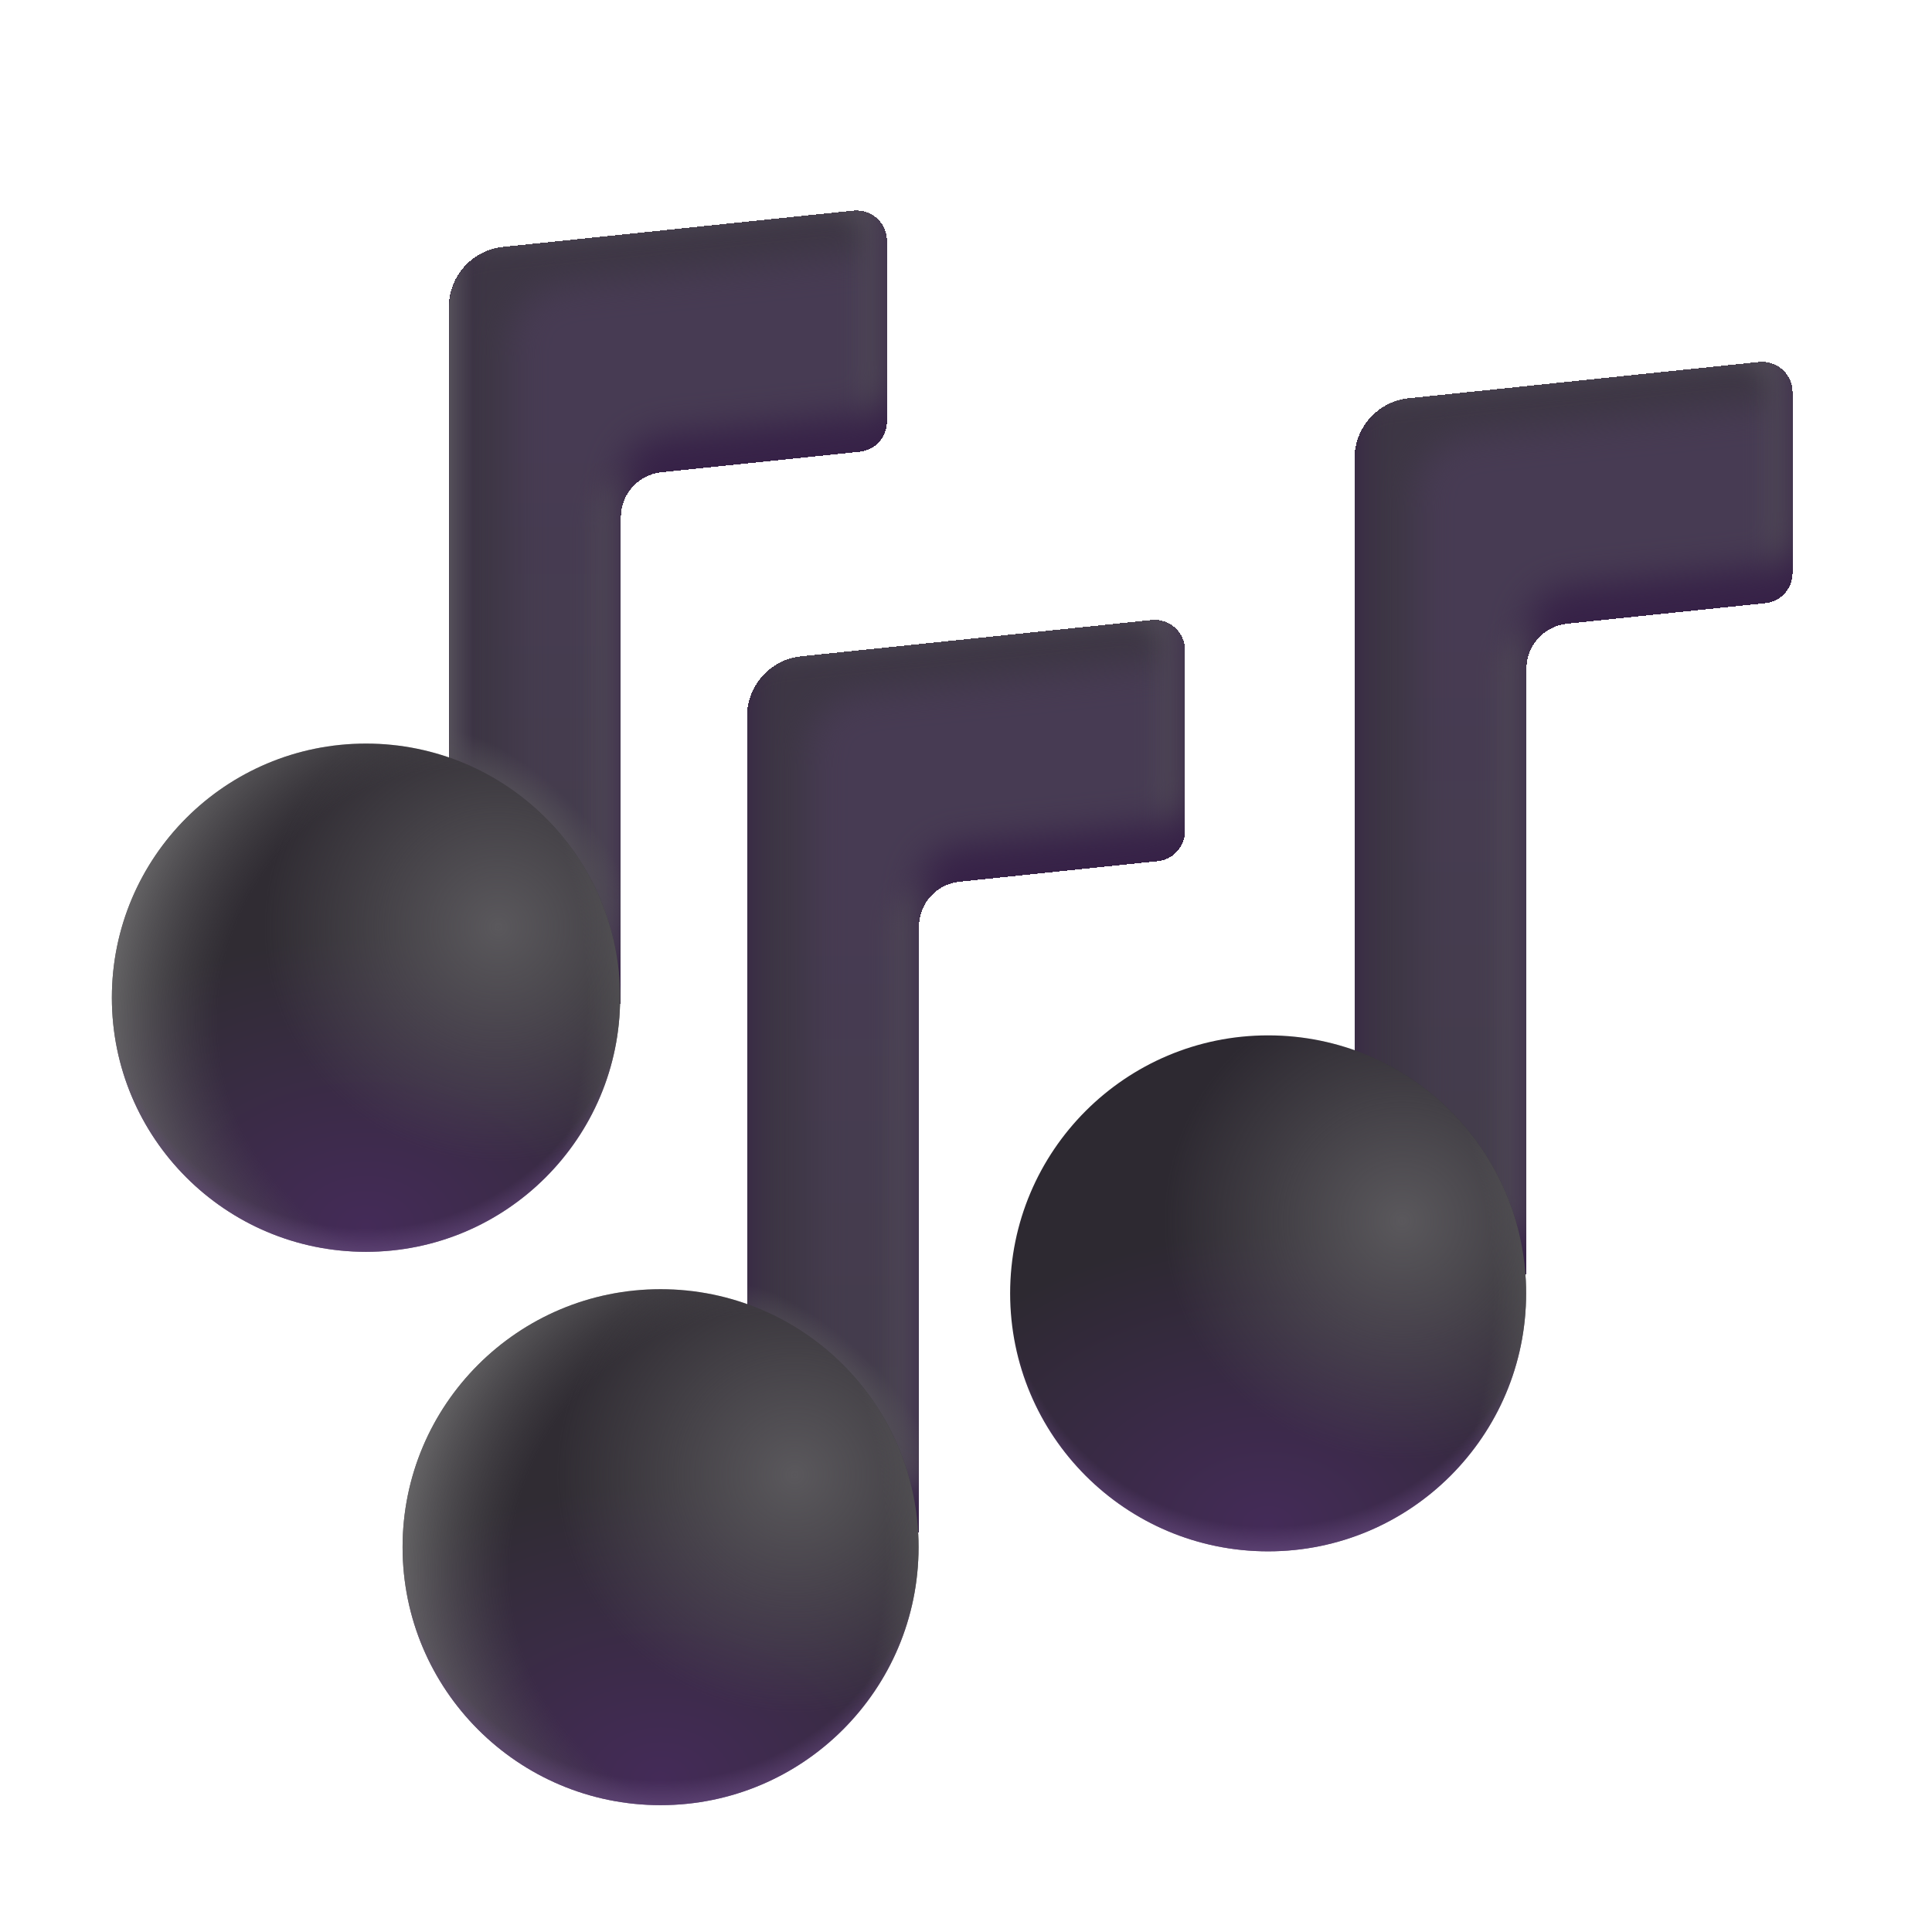
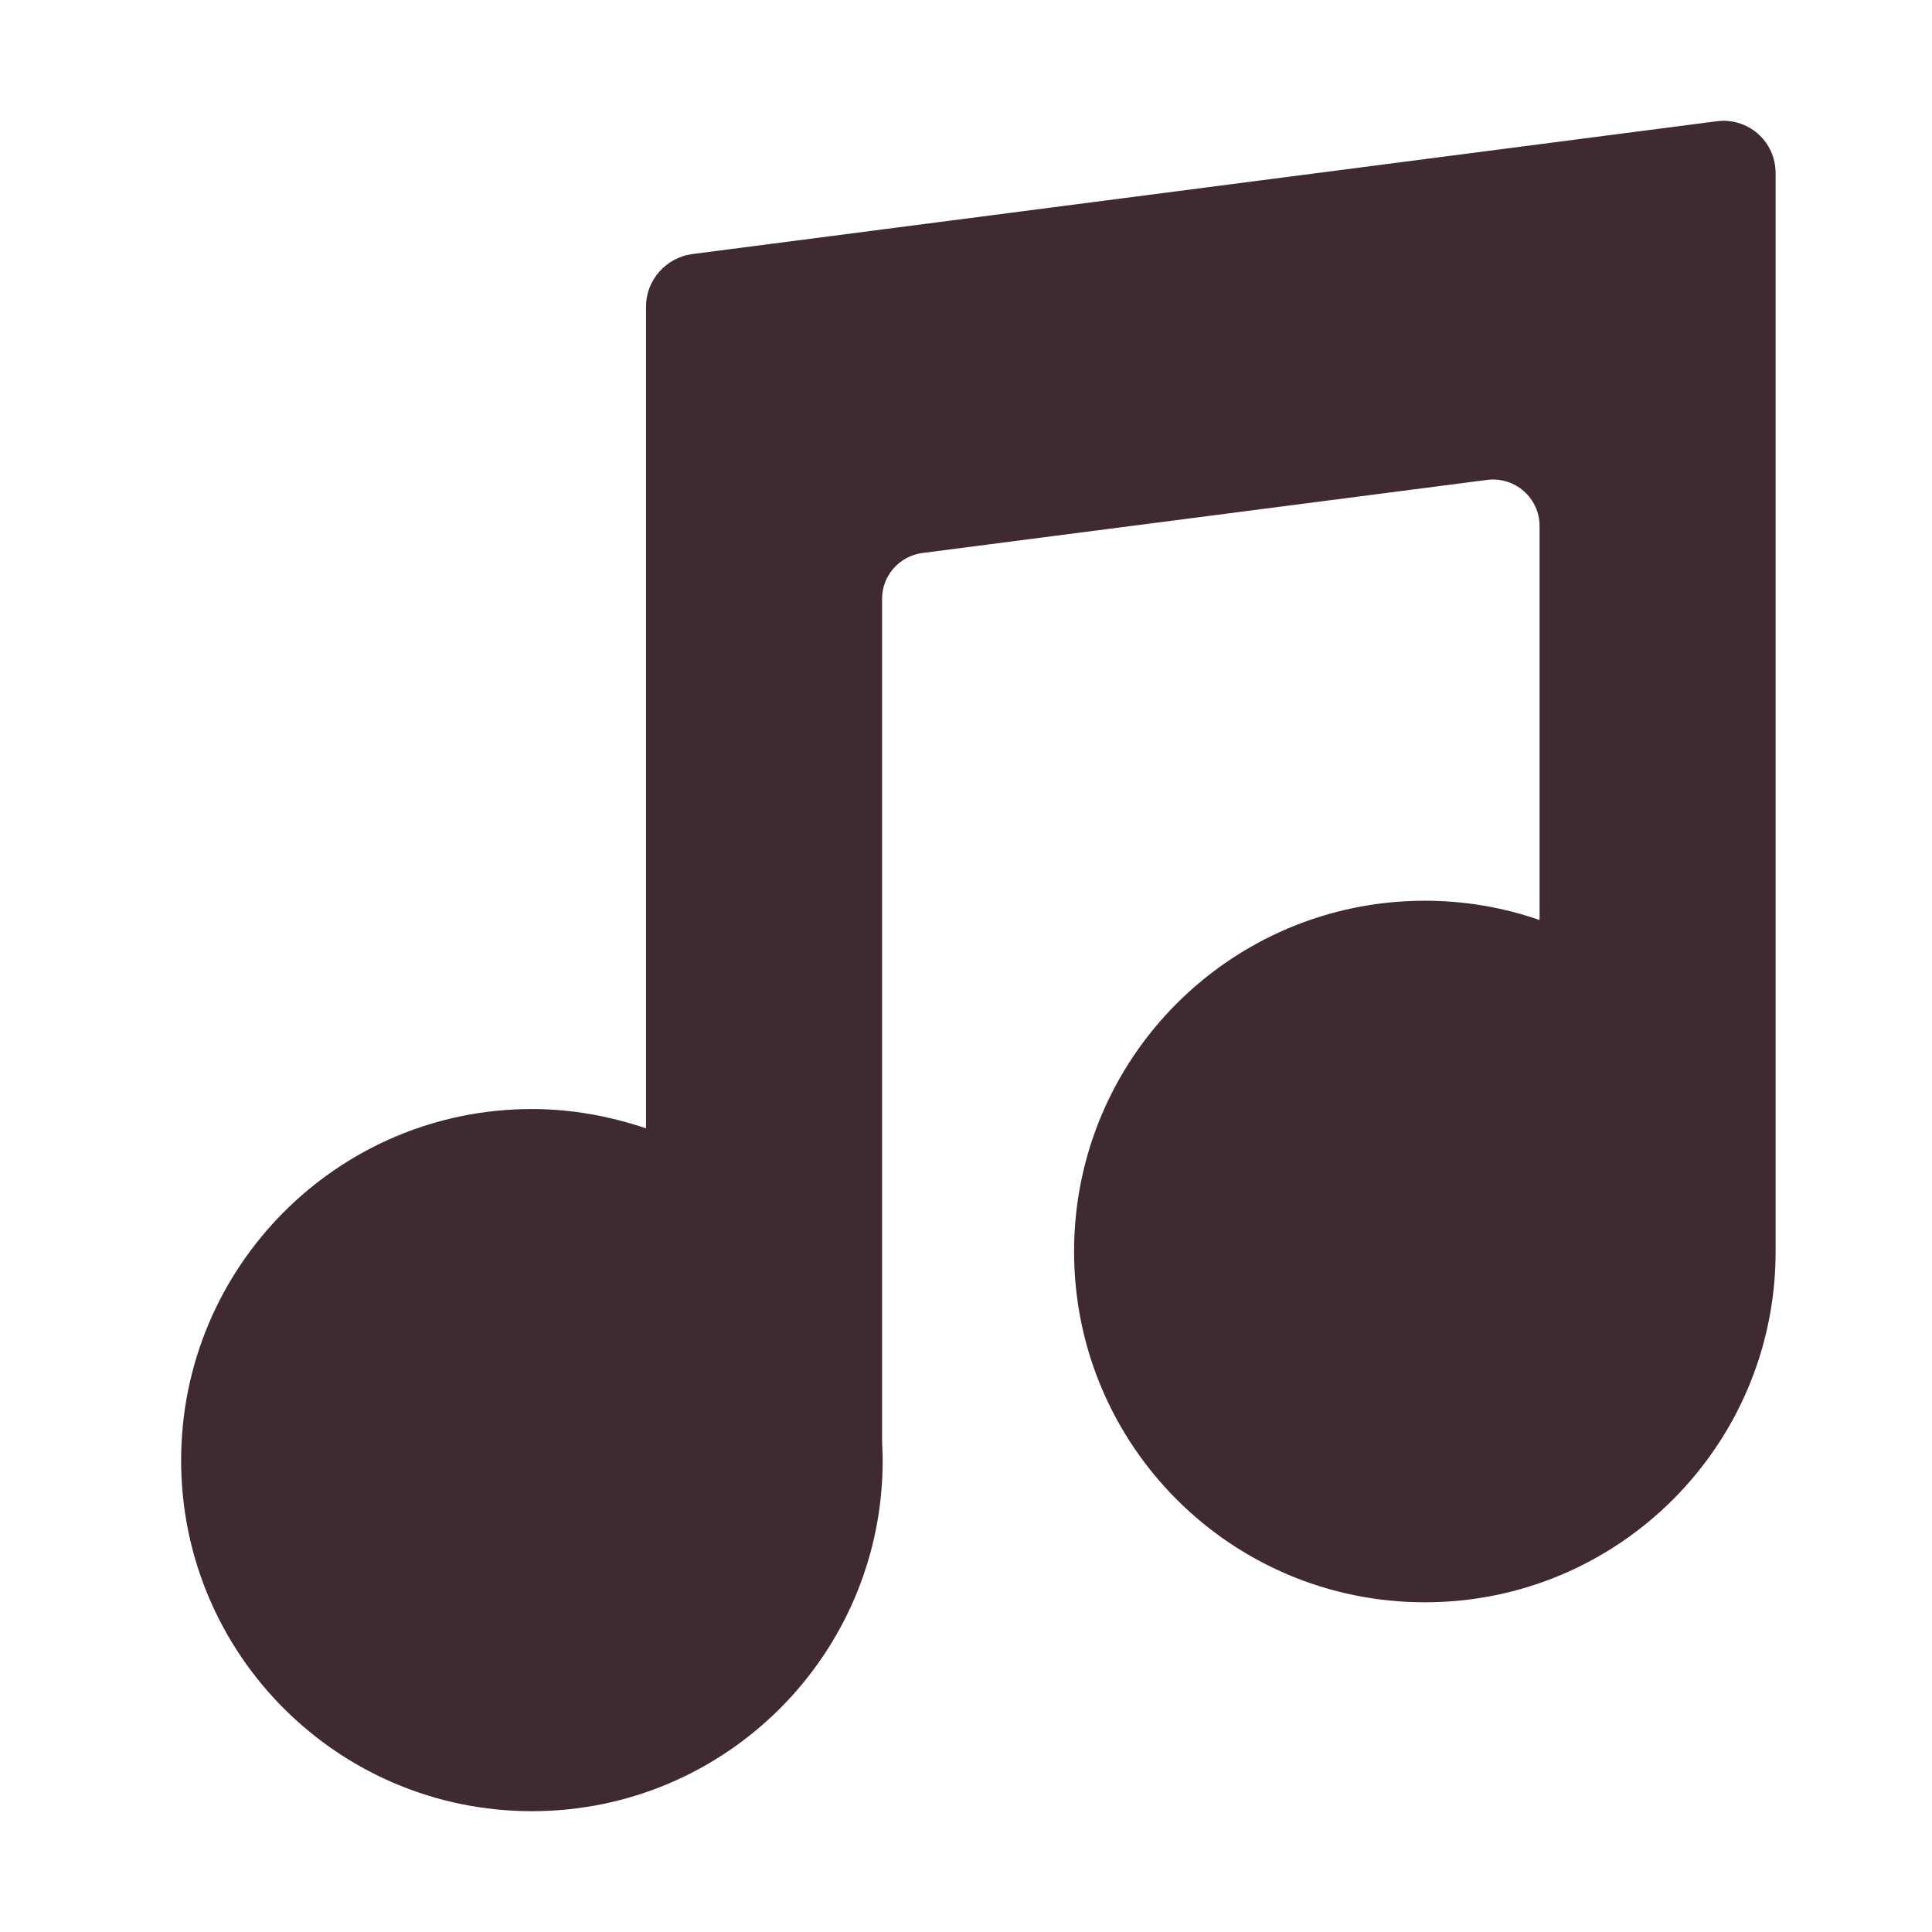
<svg xmlns="http://www.w3.org/2000/svg" width="32" height="32" viewBox="0 0 32 32" fill="none">
-   <g filter="url(#filter0_iii_18_18069)">
-     <path d="M19.173 14.257C19.427 14.231 19.621 14.016 19.621 13.76L19.621 10.773C19.621 10.477 19.364 10.245 19.07 10.276L13.276 10.876C12.766 10.929 12.379 11.358 12.379 11.871V25.375H15.215V15.344C15.215 14.959 15.505 14.637 15.888 14.598L19.173 14.257Z" fill="url(#paint0_linear_18_18069)" />
-   </g>
-   <path d="M19.173 14.257C19.427 14.231 19.621 14.016 19.621 13.76L19.621 10.773C19.621 10.477 19.364 10.245 19.07 10.276L13.276 10.876C12.766 10.929 12.379 11.358 12.379 11.871V25.375H15.215V15.344C15.215 14.959 15.505 14.637 15.888 14.598L19.173 14.257Z" fill="url(#paint1_radial_18_18069)" />
-   <g filter="url(#filter1_iii_18_18069)">
-     <path d="M29.235 9.984C29.49 9.958 29.684 9.743 29.684 9.487L29.684 6.5C29.684 6.203 29.427 5.972 29.132 6.002L23.338 6.602C22.829 6.655 22.441 7.085 22.441 7.597V21.102H25.277V11.07C25.277 10.686 25.568 10.364 25.95 10.324L29.235 9.984Z" fill="url(#paint2_linear_18_18069)" />
-   </g>
-   <g filter="url(#filter2_iii_18_18069)">
-     <path d="M29.235 9.984C29.49 9.958 29.684 9.743 29.684 9.487L29.684 6.5C29.684 6.203 29.427 5.972 29.132 6.002L23.338 6.602C22.829 6.655 22.441 7.085 22.441 7.597V21.102H25.277V11.07C25.277 10.686 25.568 10.364 25.95 10.324L29.235 9.984Z" fill="url(#paint3_linear_18_18069)" />
-   </g>
-   <g filter="url(#filter3_iii_18_18069)">
-     <path d="M14.235 7.476C14.49 7.45 14.684 7.235 14.684 6.979L14.684 3.992C14.684 3.695 14.427 3.464 14.132 3.495L8.338 4.095C7.829 4.147 7.441 4.577 7.441 5.089V16.625H10.277V8.562C10.277 8.178 10.568 7.856 10.95 7.816L14.235 7.476Z" fill="url(#paint4_linear_18_18069)" />
-   </g>
-   <path d="M14.235 7.476C14.49 7.45 14.684 7.235 14.684 6.979L14.684 3.992C14.684 3.695 14.427 3.464 14.132 3.495L8.338 4.095C7.829 4.147 7.441 4.577 7.441 5.089V16.625H10.277V8.562C10.277 8.178 10.568 7.856 10.95 7.816L14.235 7.476Z" fill="url(#paint5_linear_18_18069)" />
-   <path d="M14.235 7.476C14.49 7.45 14.684 7.235 14.684 6.979L14.684 3.992C14.684 3.695 14.427 3.464 14.132 3.495L8.338 4.095C7.829 4.147 7.441 4.577 7.441 5.089V16.625H10.277V8.562C10.277 8.178 10.568 7.856 10.95 7.816L14.235 7.476Z" fill="url(#paint6_radial_18_18069)" />
-   <circle cx="10.941" cy="25.626" r="4.273" fill="url(#paint7_radial_18_18069)" />
-   <circle cx="10.941" cy="25.626" r="4.273" fill="url(#paint8_radial_18_18069)" />
-   <circle cx="10.941" cy="25.626" r="4.273" fill="url(#paint9_radial_18_18069)" />
-   <circle cx="10.941" cy="25.626" r="4.273" fill="url(#paint10_radial_18_18069)" />
-   <circle cx="10.941" cy="25.626" r="4.273" fill="url(#paint11_radial_18_18069)" />
-   <circle cx="6.062" cy="16.525" r="4.209" fill="url(#paint12_radial_18_18069)" />
-   <circle cx="6.062" cy="16.525" r="4.209" fill="url(#paint13_radial_18_18069)" />
-   <circle cx="6.062" cy="16.525" r="4.209" fill="url(#paint14_radial_18_18069)" />
-   <circle cx="6.062" cy="16.525" r="4.209" fill="url(#paint15_radial_18_18069)" />
-   <circle cx="6.062" cy="16.525" r="4.209" fill="url(#paint16_radial_18_18069)" />
-   <circle cx="21.004" cy="21.422" r="4.273" fill="url(#paint17_radial_18_18069)" />
-   <circle cx="21.004" cy="21.422" r="4.273" fill="url(#paint18_radial_18_18069)" />
-   <circle cx="21.004" cy="21.422" r="4.273" fill="url(#paint19_radial_18_18069)" />
-   <circle cx="21.004" cy="21.422" r="4.273" fill="url(#paint20_radial_18_18069)" />
-   <defs>
-     <filter id="filter0_iii_18_18069" x="11.979" y="9.673" width="8.242" height="16.302" filterUnits="userSpaceOnUse" color-interpolation-filters="sRGB">
-       <feFlood flood-opacity="0" result="BackgroundImageFix" />
-       <feBlend mode="normal" in="SourceGraphic" in2="BackgroundImageFix" result="shape" />
-       <feColorMatrix in="SourceAlpha" type="matrix" values="0 0 0 0 0 0 0 0 0 0 0 0 0 0 0 0 0 0 127 0" result="hardAlpha" />
-       <feOffset dx="1" dy="0.6" />
-       <feGaussianBlur stdDeviation="0.3" />
-       <feComposite in2="hardAlpha" operator="arithmetic" k2="-1" k3="1" />
-       <feColorMatrix type="matrix" values="0 0 0 0 0.239 0 0 0 0 0.212 0 0 0 0 0.267 0 0 0 1 0" />
-       <feBlend mode="normal" in2="shape" result="effect1_innerShadow_18_18069" />
-       <feColorMatrix in="SourceAlpha" type="matrix" values="0 0 0 0 0 0 0 0 0 0 0 0 0 0 0 0 0 0 127 0" result="hardAlpha" />
-       <feOffset dx="-0.4" />
-       <feGaussianBlur stdDeviation="0.2" />
-       <feComposite in2="hardAlpha" operator="arithmetic" k2="-1" k3="1" />
-       <feColorMatrix type="matrix" values="0 0 0 0 0.318 0 0 0 0 0.298 0 0 0 0 0.341 0 0 0 1 0" />
-       <feBlend mode="normal" in2="effect1_innerShadow_18_18069" result="effect2_innerShadow_18_18069" />
-       <feColorMatrix in="SourceAlpha" type="matrix" values="0 0 0 0 0 0 0 0 0 0 0 0 0 0 0 0 0 0 127 0" result="hardAlpha" />
-       <feOffset dy="-0.6" />
-       <feGaussianBlur stdDeviation="0.3" />
-       <feComposite in2="hardAlpha" operator="arithmetic" k2="-1" k3="1" />
-       <feColorMatrix type="matrix" values="0 0 0 0 0.212 0 0 0 0 0.129 0 0 0 0 0.278 0 0 0 1 0" />
-       <feBlend mode="normal" in2="effect2_innerShadow_18_18069" result="effect3_innerShadow_18_18069" />
-     </filter>
-     <filter id="filter1_iii_18_18069" x="22.041" y="5.4" width="8.242" height="16.302" filterUnits="userSpaceOnUse" color-interpolation-filters="sRGB">
-       <feFlood flood-opacity="0" result="BackgroundImageFix" />
-       <feBlend mode="normal" in="SourceGraphic" in2="BackgroundImageFix" result="shape" />
-       <feColorMatrix in="SourceAlpha" type="matrix" values="0 0 0 0 0 0 0 0 0 0 0 0 0 0 0 0 0 0 127 0" result="hardAlpha" />
-       <feOffset dx="1" dy="0.6" />
-       <feGaussianBlur stdDeviation="0.3" />
-       <feComposite in2="hardAlpha" operator="arithmetic" k2="-1" k3="1" />
-       <feColorMatrix type="matrix" values="0 0 0 0 0.239 0 0 0 0 0.212 0 0 0 0 0.267 0 0 0 1 0" />
-       <feBlend mode="normal" in2="shape" result="effect1_innerShadow_18_18069" />
-       <feColorMatrix in="SourceAlpha" type="matrix" values="0 0 0 0 0 0 0 0 0 0 0 0 0 0 0 0 0 0 127 0" result="hardAlpha" />
-       <feOffset dx="-0.4" />
-       <feGaussianBlur stdDeviation="0.2" />
-       <feComposite in2="hardAlpha" operator="arithmetic" k2="-1" k3="1" />
-       <feColorMatrix type="matrix" values="0 0 0 0 0.318 0 0 0 0 0.298 0 0 0 0 0.341 0 0 0 1 0" />
-       <feBlend mode="normal" in2="effect1_innerShadow_18_18069" result="effect2_innerShadow_18_18069" />
-       <feColorMatrix in="SourceAlpha" type="matrix" values="0 0 0 0 0 0 0 0 0 0 0 0 0 0 0 0 0 0 127 0" result="hardAlpha" />
-       <feOffset dy="-0.6" />
-       <feGaussianBlur stdDeviation="0.3" />
-       <feComposite in2="hardAlpha" operator="arithmetic" k2="-1" k3="1" />
-       <feColorMatrix type="matrix" values="0 0 0 0 0.212 0 0 0 0 0.129 0 0 0 0 0.278 0 0 0 1 0" />
-       <feBlend mode="normal" in2="effect2_innerShadow_18_18069" result="effect3_innerShadow_18_18069" />
-     </filter>
-     <filter id="filter2_iii_18_18069" x="22.041" y="5.4" width="8.242" height="16.302" filterUnits="userSpaceOnUse" color-interpolation-filters="sRGB">
-       <feFlood flood-opacity="0" result="BackgroundImageFix" />
-       <feBlend mode="normal" in="SourceGraphic" in2="BackgroundImageFix" result="shape" />
-       <feColorMatrix in="SourceAlpha" type="matrix" values="0 0 0 0 0 0 0 0 0 0 0 0 0 0 0 0 0 0 127 0" result="hardAlpha" />
-       <feOffset dx="1" dy="0.6" />
-       <feGaussianBlur stdDeviation="0.3" />
-       <feComposite in2="hardAlpha" operator="arithmetic" k2="-1" k3="1" />
-       <feColorMatrix type="matrix" values="0 0 0 0 0.239 0 0 0 0 0.212 0 0 0 0 0.267 0 0 0 1 0" />
-       <feBlend mode="normal" in2="shape" result="effect1_innerShadow_18_18069" />
-       <feColorMatrix in="SourceAlpha" type="matrix" values="0 0 0 0 0 0 0 0 0 0 0 0 0 0 0 0 0 0 127 0" result="hardAlpha" />
-       <feOffset dx="-0.4" />
-       <feGaussianBlur stdDeviation="0.2" />
-       <feComposite in2="hardAlpha" operator="arithmetic" k2="-1" k3="1" />
-       <feColorMatrix type="matrix" values="0 0 0 0 0.318 0 0 0 0 0.298 0 0 0 0 0.341 0 0 0 1 0" />
-       <feBlend mode="normal" in2="effect1_innerShadow_18_18069" result="effect2_innerShadow_18_18069" />
-       <feColorMatrix in="SourceAlpha" type="matrix" values="0 0 0 0 0 0 0 0 0 0 0 0 0 0 0 0 0 0 127 0" result="hardAlpha" />
-       <feOffset dy="-0.6" />
-       <feGaussianBlur stdDeviation="0.3" />
-       <feComposite in2="hardAlpha" operator="arithmetic" k2="-1" k3="1" />
-       <feColorMatrix type="matrix" values="0 0 0 0 0.212 0 0 0 0 0.129 0 0 0 0 0.278 0 0 0 1 0" />
-       <feBlend mode="normal" in2="effect2_innerShadow_18_18069" result="effect3_innerShadow_18_18069" />
-     </filter>
-     <filter id="filter3_iii_18_18069" x="7.041" y="2.892" width="8.242" height="14.333" filterUnits="userSpaceOnUse" color-interpolation-filters="sRGB">
-       <feFlood flood-opacity="0" result="BackgroundImageFix" />
-       <feBlend mode="normal" in="SourceGraphic" in2="BackgroundImageFix" result="shape" />
-       <feColorMatrix in="SourceAlpha" type="matrix" values="0 0 0 0 0 0 0 0 0 0 0 0 0 0 0 0 0 0 127 0" result="hardAlpha" />
-       <feOffset dx="1" dy="0.6" />
-       <feGaussianBlur stdDeviation="0.3" />
-       <feComposite in2="hardAlpha" operator="arithmetic" k2="-1" k3="1" />
-       <feColorMatrix type="matrix" values="0 0 0 0 0.239 0 0 0 0 0.212 0 0 0 0 0.267 0 0 0 1 0" />
-       <feBlend mode="normal" in2="shape" result="effect1_innerShadow_18_18069" />
-       <feColorMatrix in="SourceAlpha" type="matrix" values="0 0 0 0 0 0 0 0 0 0 0 0 0 0 0 0 0 0 127 0" result="hardAlpha" />
-       <feOffset dx="-0.4" />
-       <feGaussianBlur stdDeviation="0.2" />
-       <feComposite in2="hardAlpha" operator="arithmetic" k2="-1" k3="1" />
-       <feColorMatrix type="matrix" values="0 0 0 0 0.318 0 0 0 0 0.298 0 0 0 0 0.341 0 0 0 1 0" />
-       <feBlend mode="normal" in2="effect1_innerShadow_18_18069" result="effect2_innerShadow_18_18069" />
-       <feColorMatrix in="SourceAlpha" type="matrix" values="0 0 0 0 0 0 0 0 0 0 0 0 0 0 0 0 0 0 127 0" result="hardAlpha" />
-       <feOffset dy="-0.6" />
-       <feGaussianBlur stdDeviation="0.3" />
-       <feComposite in2="hardAlpha" operator="arithmetic" k2="-1" k3="1" />
-       <feColorMatrix type="matrix" values="0 0 0 0 0.212 0 0 0 0 0.129 0 0 0 0 0.278 0 0 0 1 0" />
-       <feBlend mode="normal" in2="effect2_innerShadow_18_18069" result="effect3_innerShadow_18_18069" />
-     </filter>
-     <linearGradient id="paint0_linear_18_18069" x1="16" y1="14.475" x2="16" y2="25.375" gradientUnits="userSpaceOnUse">
-       <stop stop-color="#473B53" />
-       <stop offset="1" stop-color="#433D4A" />
-     </linearGradient>
-     <radialGradient id="paint1_radial_18_18069" cx="0" cy="0" r="1" gradientUnits="userSpaceOnUse" gradientTransform="translate(13.6151 22.9652) rotate(-47.8155) scale(0.851877 2.37658)">
-       <stop offset="0.428" stop-color="#545058" />
-       <stop offset="1" stop-color="#545058" stop-opacity="0" />
-     </radialGradient>
-     <linearGradient id="paint2_linear_18_18069" x1="26.062" y1="10.201" x2="26.062" y2="21.102" gradientUnits="userSpaceOnUse">
-       <stop stop-color="#473B53" />
-       <stop offset="1" stop-color="#433D4A" />
-     </linearGradient>
-     <linearGradient id="paint3_linear_18_18069" x1="26.062" y1="10.201" x2="26.062" y2="21.102" gradientUnits="userSpaceOnUse">
-       <stop stop-color="#473B53" />
-       <stop offset="1" stop-color="#433D4A" />
-     </linearGradient>
-     <linearGradient id="paint4_linear_18_18069" x1="11.062" y1="7.146" x2="11.062" y2="16.625" gradientUnits="userSpaceOnUse">
-       <stop stop-color="#473B53" />
-       <stop offset="1" stop-color="#433D4A" />
-     </linearGradient>
-     <linearGradient id="paint5_linear_18_18069" x1="7.332" y1="10.893" x2="7.835" y2="10.893" gradientUnits="userSpaceOnUse">
-       <stop stop-color="#5C5A5F" />
-       <stop offset="1" stop-color="#5C5A5F" stop-opacity="0" />
-     </linearGradient>
-     <radialGradient id="paint6_radial_18_18069" cx="0" cy="0" r="1" gradientUnits="userSpaceOnUse" gradientTransform="translate(8.58499 13.7926) rotate(-47.883) scale(0.970637 2.32919)">
-       <stop offset="0.428" stop-color="#545058" />
-       <stop offset="1" stop-color="#545058" stop-opacity="0" />
-     </radialGradient>
-     <radialGradient id="paint7_radial_18_18069" cx="0" cy="0" r="1" gradientUnits="userSpaceOnUse" gradientTransform="translate(10.9414 29.4677) rotate(-90) scale(4.85503 6.67567)">
-       <stop stop-color="#442B58" />
-       <stop offset="1" stop-color="#302C33" />
-     </radialGradient>
-     <radialGradient id="paint8_radial_18_18069" cx="0" cy="0" r="1" gradientUnits="userSpaceOnUse" gradientTransform="translate(13.1666 24.4329) rotate(130.389) scale(3.95442)">
-       <stop stop-color="#5A585C" />
-       <stop offset="1" stop-color="#5A585C" stop-opacity="0" />
-     </radialGradient>
-     <radialGradient id="paint9_radial_18_18069" cx="0" cy="0" r="1" gradientUnits="userSpaceOnUse" gradientTransform="translate(12.5373 25.9613) rotate(-169.765) scale(6.57804 6.76299)">
-       <stop offset="0.619" stop-color="#5C5C5C" stop-opacity="0" />
-       <stop offset="1" stop-color="#828282" />
-     </radialGradient>
-     <radialGradient id="paint10_radial_18_18069" cx="0" cy="0" r="1" gradientUnits="userSpaceOnUse" gradientTransform="translate(9.97146 25.6262) scale(5.89121 7.83031)">
-       <stop offset="0.796" stop-color="#575658" stop-opacity="0" />
-       <stop offset="0.955" stop-color="#575658" />
-     </radialGradient>
-     <radialGradient id="paint11_radial_18_18069" cx="0" cy="0" r="1" gradientUnits="userSpaceOnUse" gradientTransform="translate(10.9414 25.2156) rotate(90) scale(4.85749 4.92437)">
-       <stop offset="0.881" stop-color="#64487C" stop-opacity="0" />
-       <stop offset="1" stop-color="#64487C" />
-     </radialGradient>
-     <radialGradient id="paint12_radial_18_18069" cx="0" cy="0" r="1" gradientUnits="userSpaceOnUse" gradientTransform="translate(6.06201 20.309) rotate(-90) scale(4.78181 6.57498)">
-       <stop stop-color="#442B58" />
-       <stop offset="1" stop-color="#302C33" />
-     </radialGradient>
-     <radialGradient id="paint13_radial_18_18069" cx="0" cy="0" r="1" gradientUnits="userSpaceOnUse" gradientTransform="translate(8.25367 15.35) rotate(130.389) scale(3.89478)">
-       <stop stop-color="#5A585C" />
-       <stop offset="1" stop-color="#5A585C" stop-opacity="0" />
-     </radialGradient>
-     <radialGradient id="paint14_radial_18_18069" cx="0" cy="0" r="1" gradientUnits="userSpaceOnUse" gradientTransform="translate(7.63381 16.8554) rotate(-169.765) scale(6.47883 6.66098)">
-       <stop offset="0.619" stop-color="#5C5C5C" stop-opacity="0" />
-       <stop offset="1" stop-color="#828282" />
-     </radialGradient>
-     <radialGradient id="paint15_radial_18_18069" cx="0" cy="0" r="1" gradientUnits="userSpaceOnUse" gradientTransform="translate(5.10669 16.5254) scale(5.80236 7.71222)">
-       <stop offset="0.796" stop-color="#575658" stop-opacity="0" />
-       <stop offset="0.955" stop-color="#575658" />
-     </radialGradient>
-     <radialGradient id="paint16_radial_18_18069" cx="0" cy="0" r="1" gradientUnits="userSpaceOnUse" gradientTransform="translate(6.06201 16.121) rotate(90) scale(4.78423 4.8501)">
-       <stop offset="0.881" stop-color="#64487C" stop-opacity="0" />
-       <stop offset="1" stop-color="#64487C" />
-     </radialGradient>
-     <radialGradient id="paint17_radial_18_18069" cx="0" cy="0" r="1" gradientUnits="userSpaceOnUse" gradientTransform="translate(21.0039 25.2634) rotate(-90) scale(4.85503 6.67567)">
-       <stop stop-color="#442B58" />
-       <stop offset="1" stop-color="#2D2931" />
-     </radialGradient>
-     <radialGradient id="paint18_radial_18_18069" cx="0" cy="0" r="1" gradientUnits="userSpaceOnUse" gradientTransform="translate(23.2291 20.2285) rotate(130.389) scale(3.95442)">
-       <stop stop-color="#5A585C" />
-       <stop offset="1" stop-color="#5A585C" stop-opacity="0" />
-     </radialGradient>
-     <radialGradient id="paint19_radial_18_18069" cx="0" cy="0" r="1" gradientUnits="userSpaceOnUse" gradientTransform="translate(20.034 21.4219) scale(5.89121 7.83031)">
-       <stop offset="0.796" stop-color="#575658" stop-opacity="0" />
-       <stop offset="0.955" stop-color="#575658" />
-     </radialGradient>
-     <radialGradient id="paint20_radial_18_18069" cx="0" cy="0" r="1" gradientUnits="userSpaceOnUse" gradientTransform="translate(21.0039 21.0113) rotate(90) scale(4.85749 4.92437)">
-       <stop offset="0.881" stop-color="#64487C" stop-opacity="0" />
-       <stop offset="1" stop-color="#64487C" />
-     </radialGradient>
-   </defs>
+   <path d="M29.41 2.869C29.41 2.339 28.95 1.939 28.43 2.009L11.46 4.209C11.03 4.269 10.7 4.639 10.7 5.079V18.689C10.11 18.489 9.47 18.369 8.81 18.369C5.6 18.369 3 20.979 3 24.189C3 27.399 5.6 29.999 8.81 29.999C12.02 29.999 14.62 27.399 14.62 24.189C14.62 24.069 14.61 23.939 14.61 23.819V9.919C14.61 9.529 14.9 9.209 15.28 9.159L24.63 7.949C25.09 7.889 25.5 8.249 25.5 8.709V15.239C24.9 15.029 24.26 14.919 23.6 14.919C20.39 14.919 17.79 17.519 17.79 20.729C17.79 23.939 20.39 26.539 23.6 26.539C26.81 26.539 29.41 23.939 29.41 20.729C29.41 20.719 29.41 20.719 29.41 20.709V2.869Z" fill="#402A32" />
</svg>
